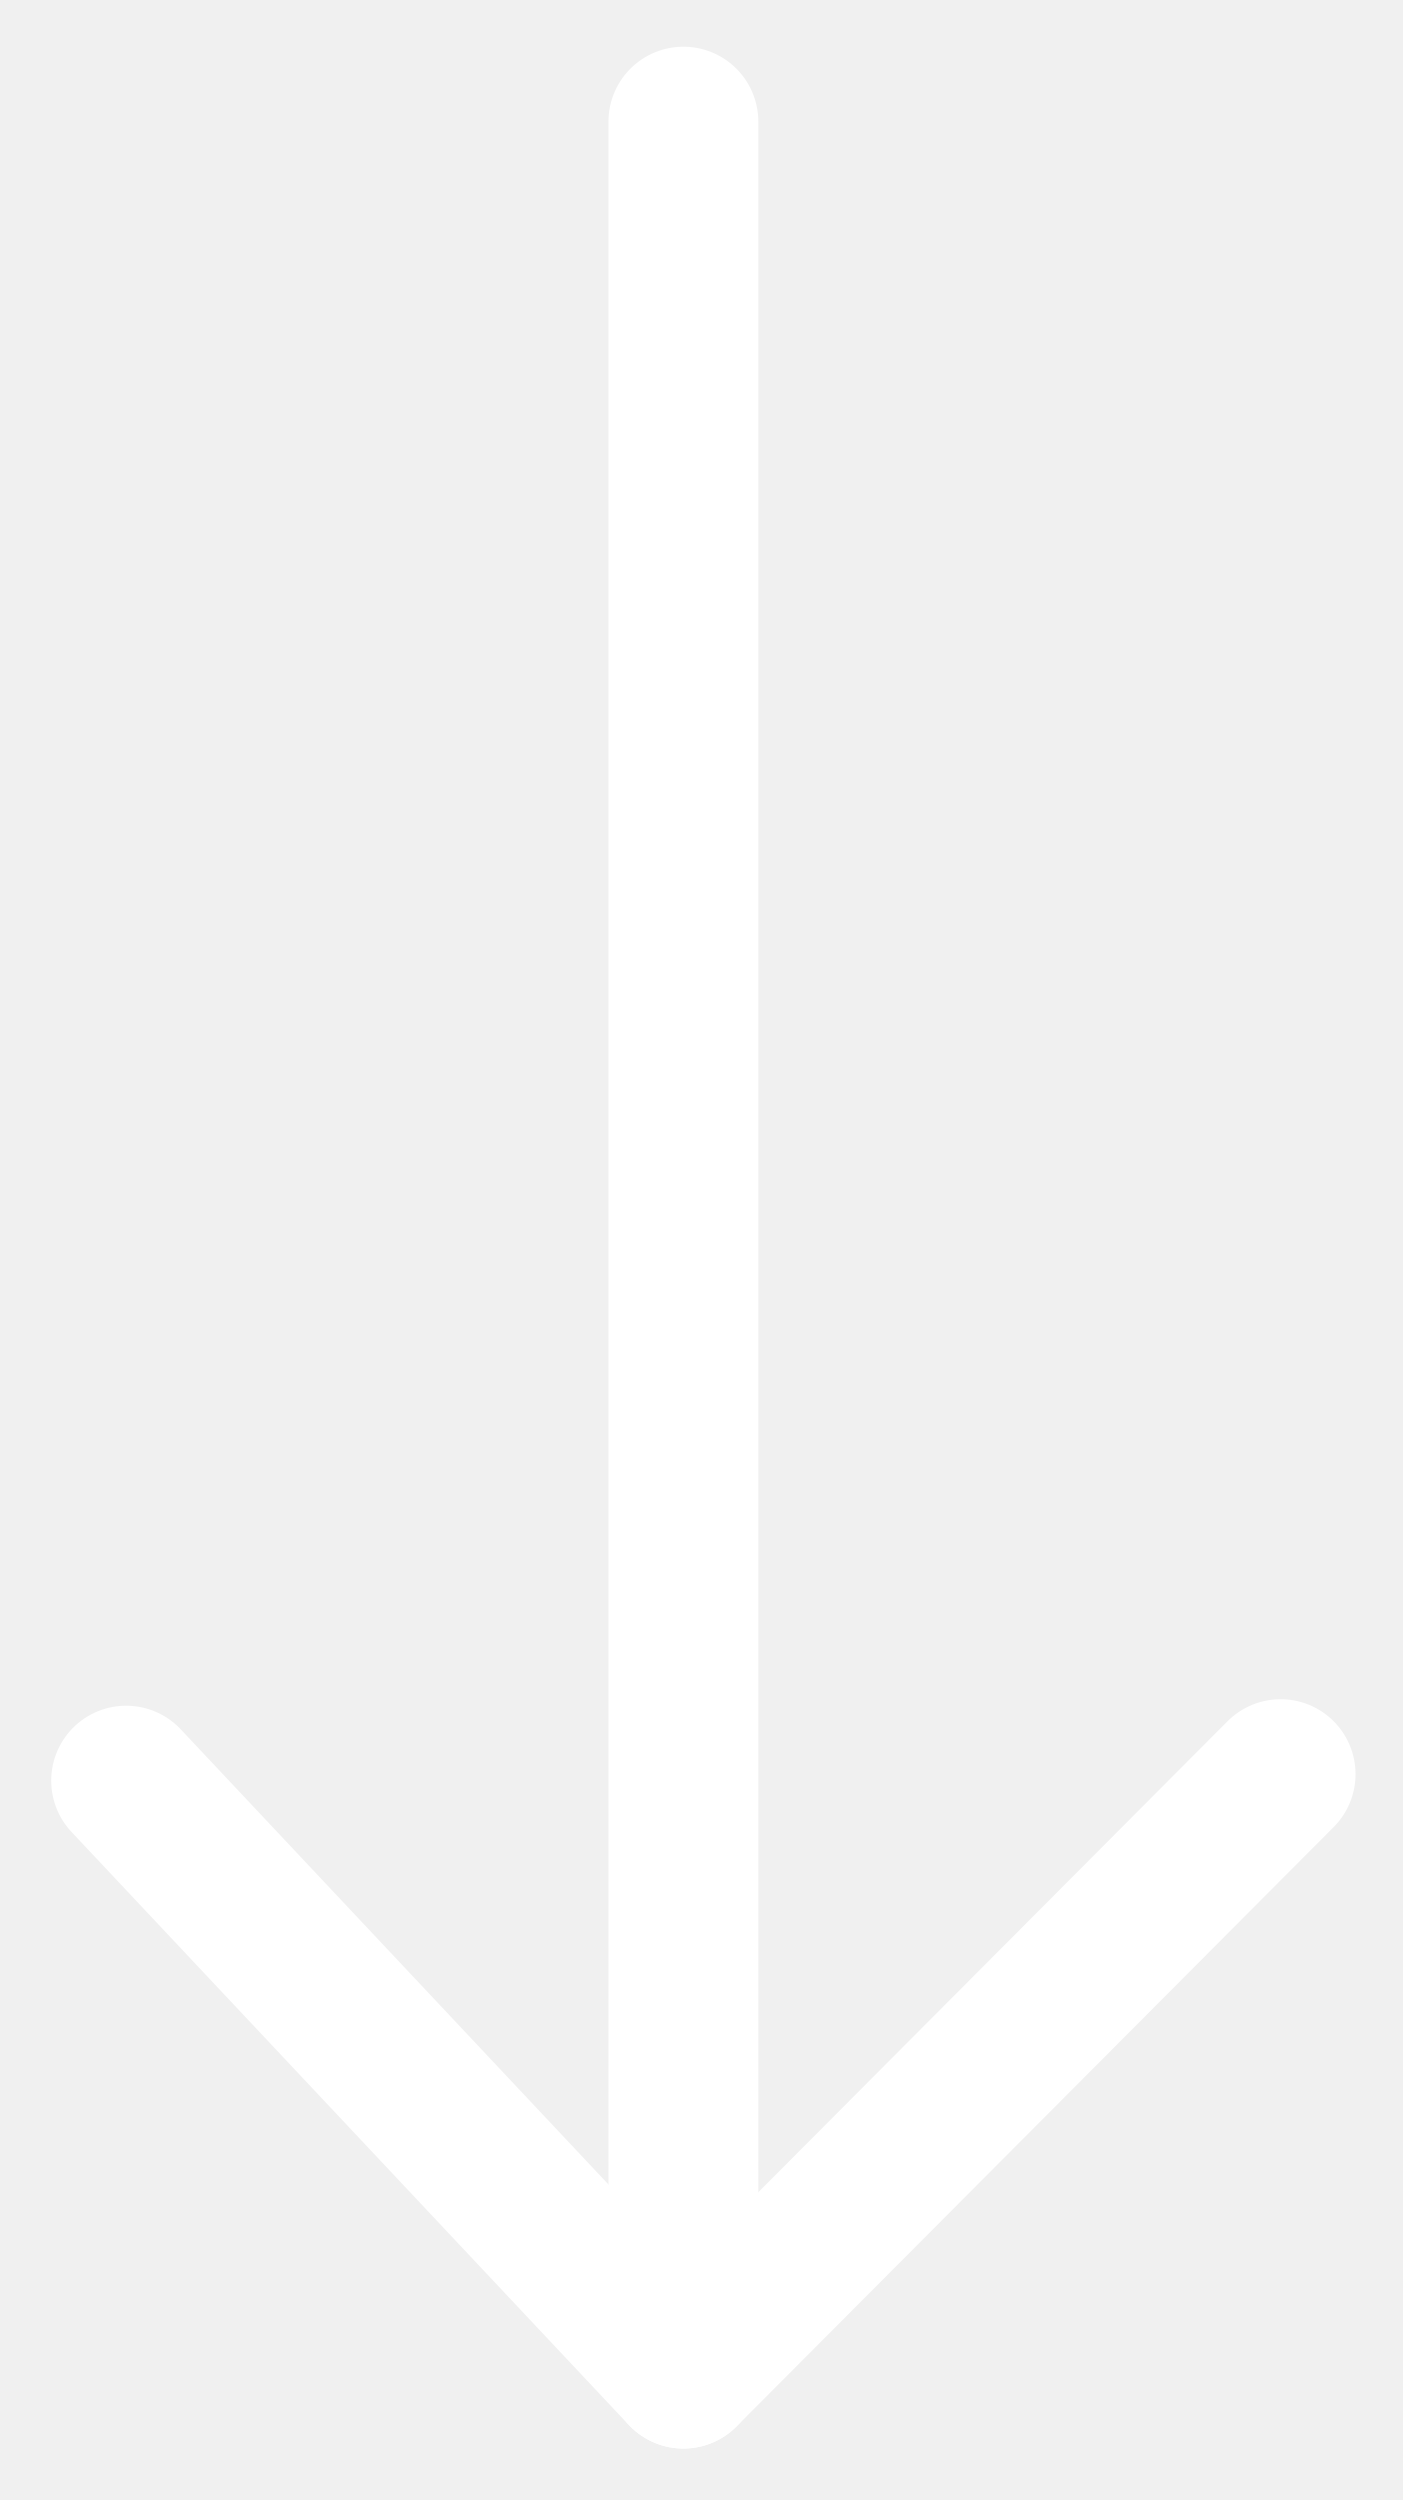
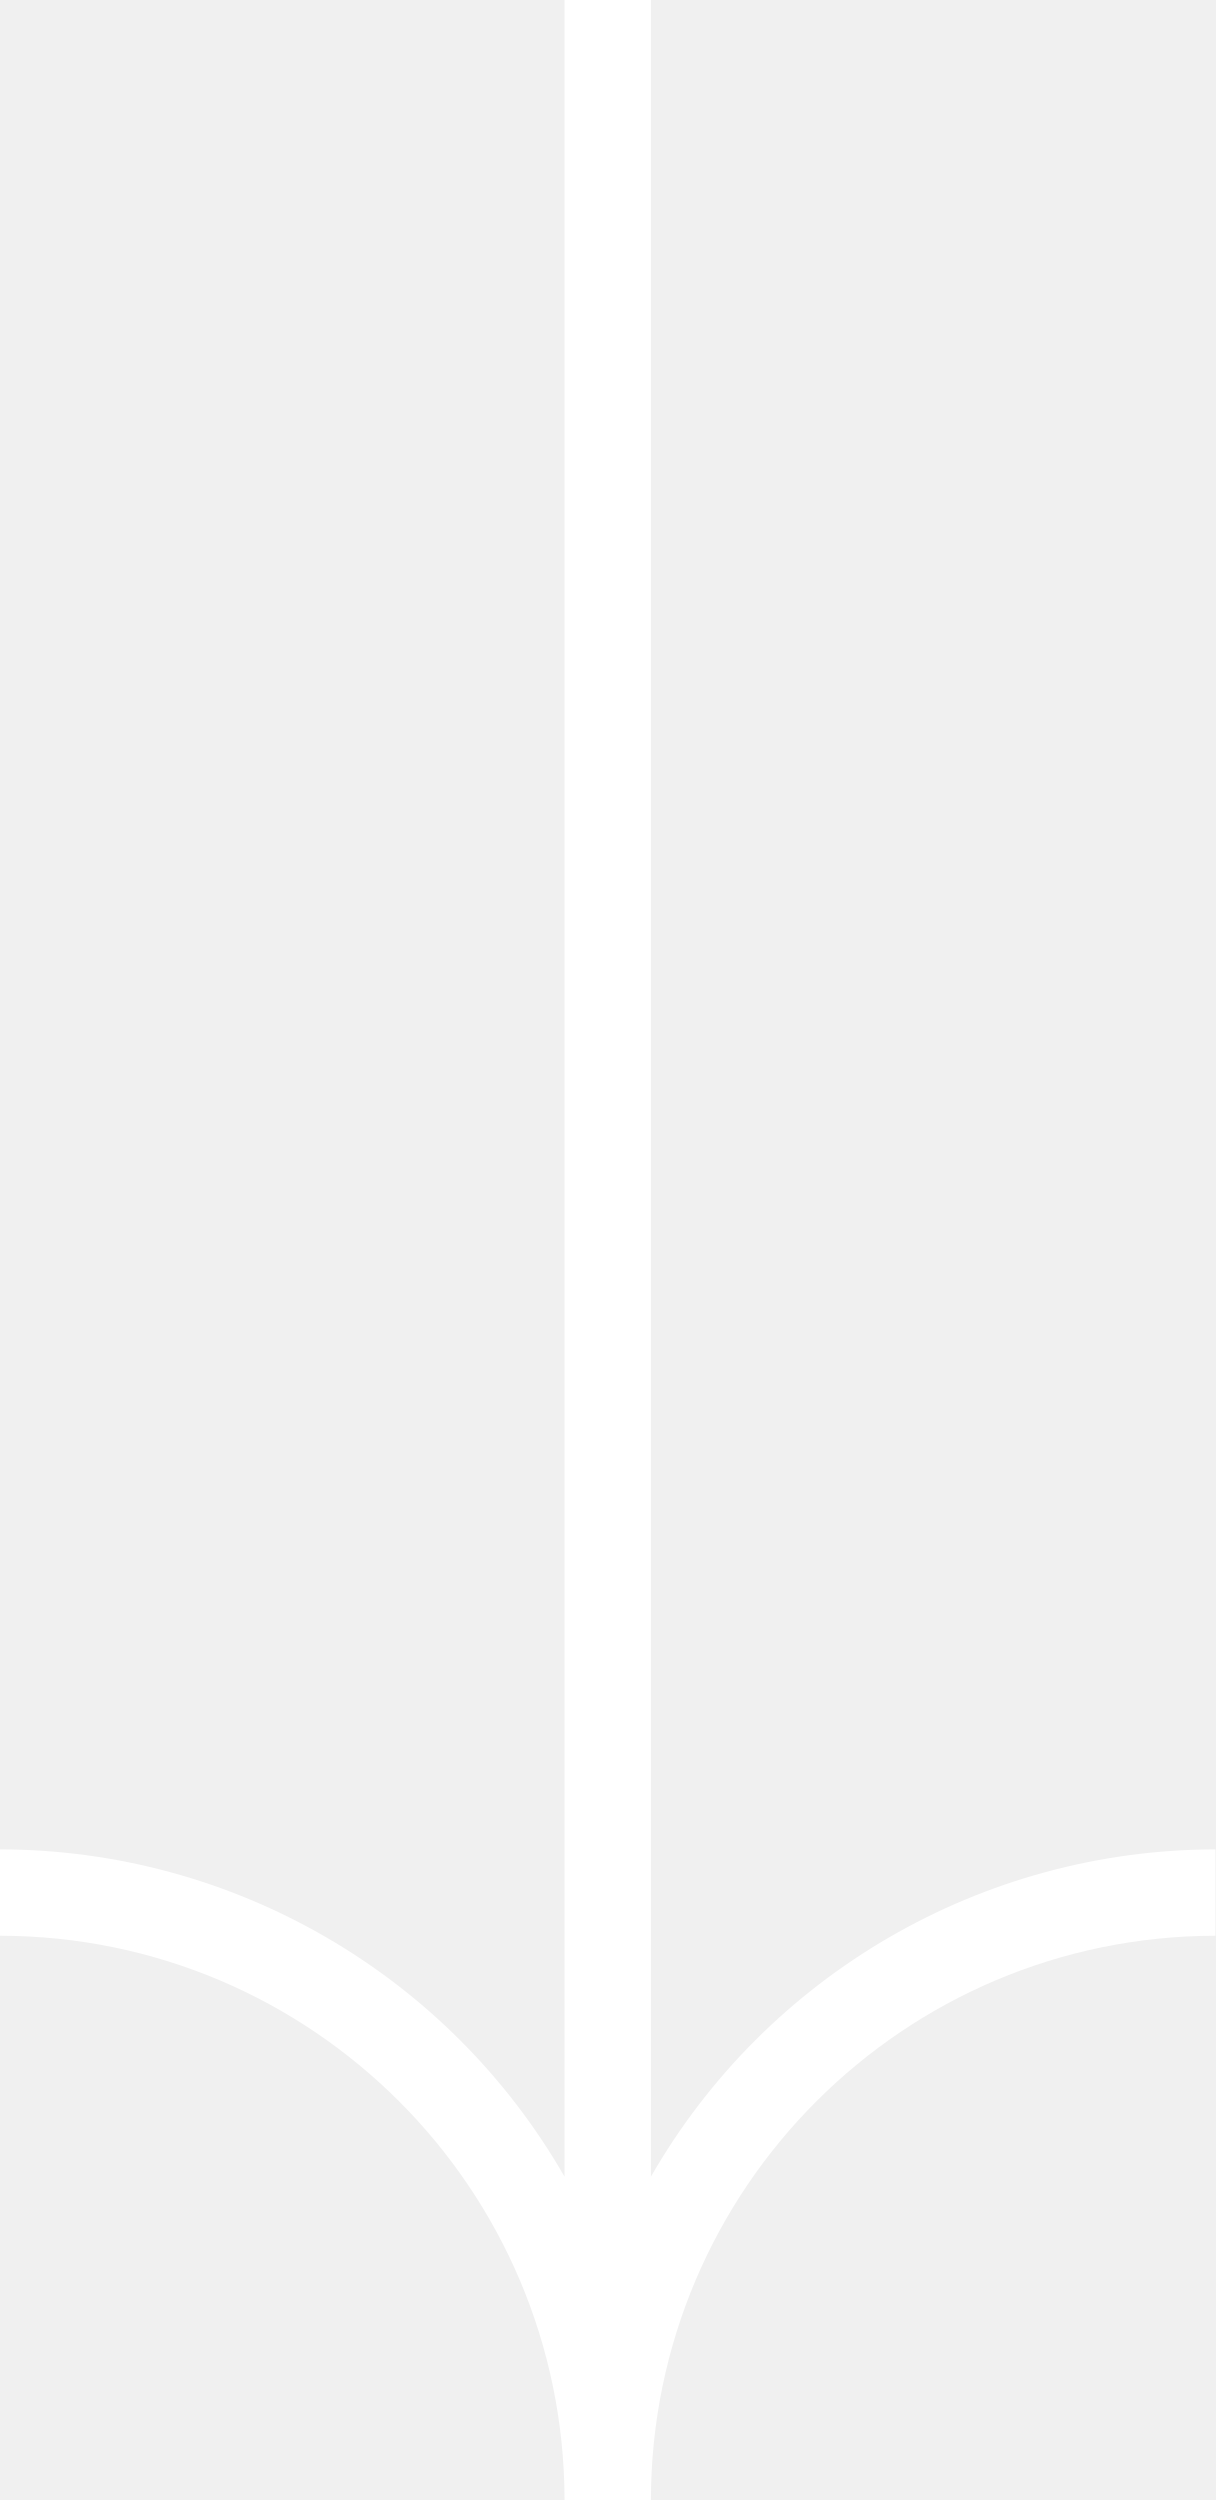
- <svg xmlns="http://www.w3.org/2000/svg" version="1.1" id="Layer_1" x="0px" y="0px" viewBox="0 0 56.17 100.09" style="enable-background:new 0 0 56.17 100.09;" xml:space="preserve">
-   <style type="text/css">
- 	.st0{fill:none;stroke:#FFFFFF;stroke-width:6;stroke-linecap:round;stroke-miterlimit:10;}
- </style>
-   <g>
-     <line class="st0" x1="27.36" y1="4.87" x2="27.36" y2="94.19" />
-     <line class="st0" x1="5.05" y1="71.29" x2="27.36" y2="95.03" />
-     <line class="st0" x1="51.27" y1="71.03" x2="27.36" y2="95.03" />
-   </g>
+ <svg xmlns="http://www.w3.org/2000/svg" id="Layer_1" data-name="Layer 1" viewBox="0 0 42.22 86.84">
+   <defs>
+     <style>.cls-1{fill:#fff;}</style>
+   </defs>
+   <path class="cls-1" d="M22.61,75.61V0h-3V75.61A22.64,22.64,0,0,0,0,64.24v3a19.63,19.63,0,0,1,19.61,19.6h3a19.63,19.63,0,0,1,19.61-19.6v-3A22.64,22.64,0,0,0,22.61,75.61Z" />
</svg>
